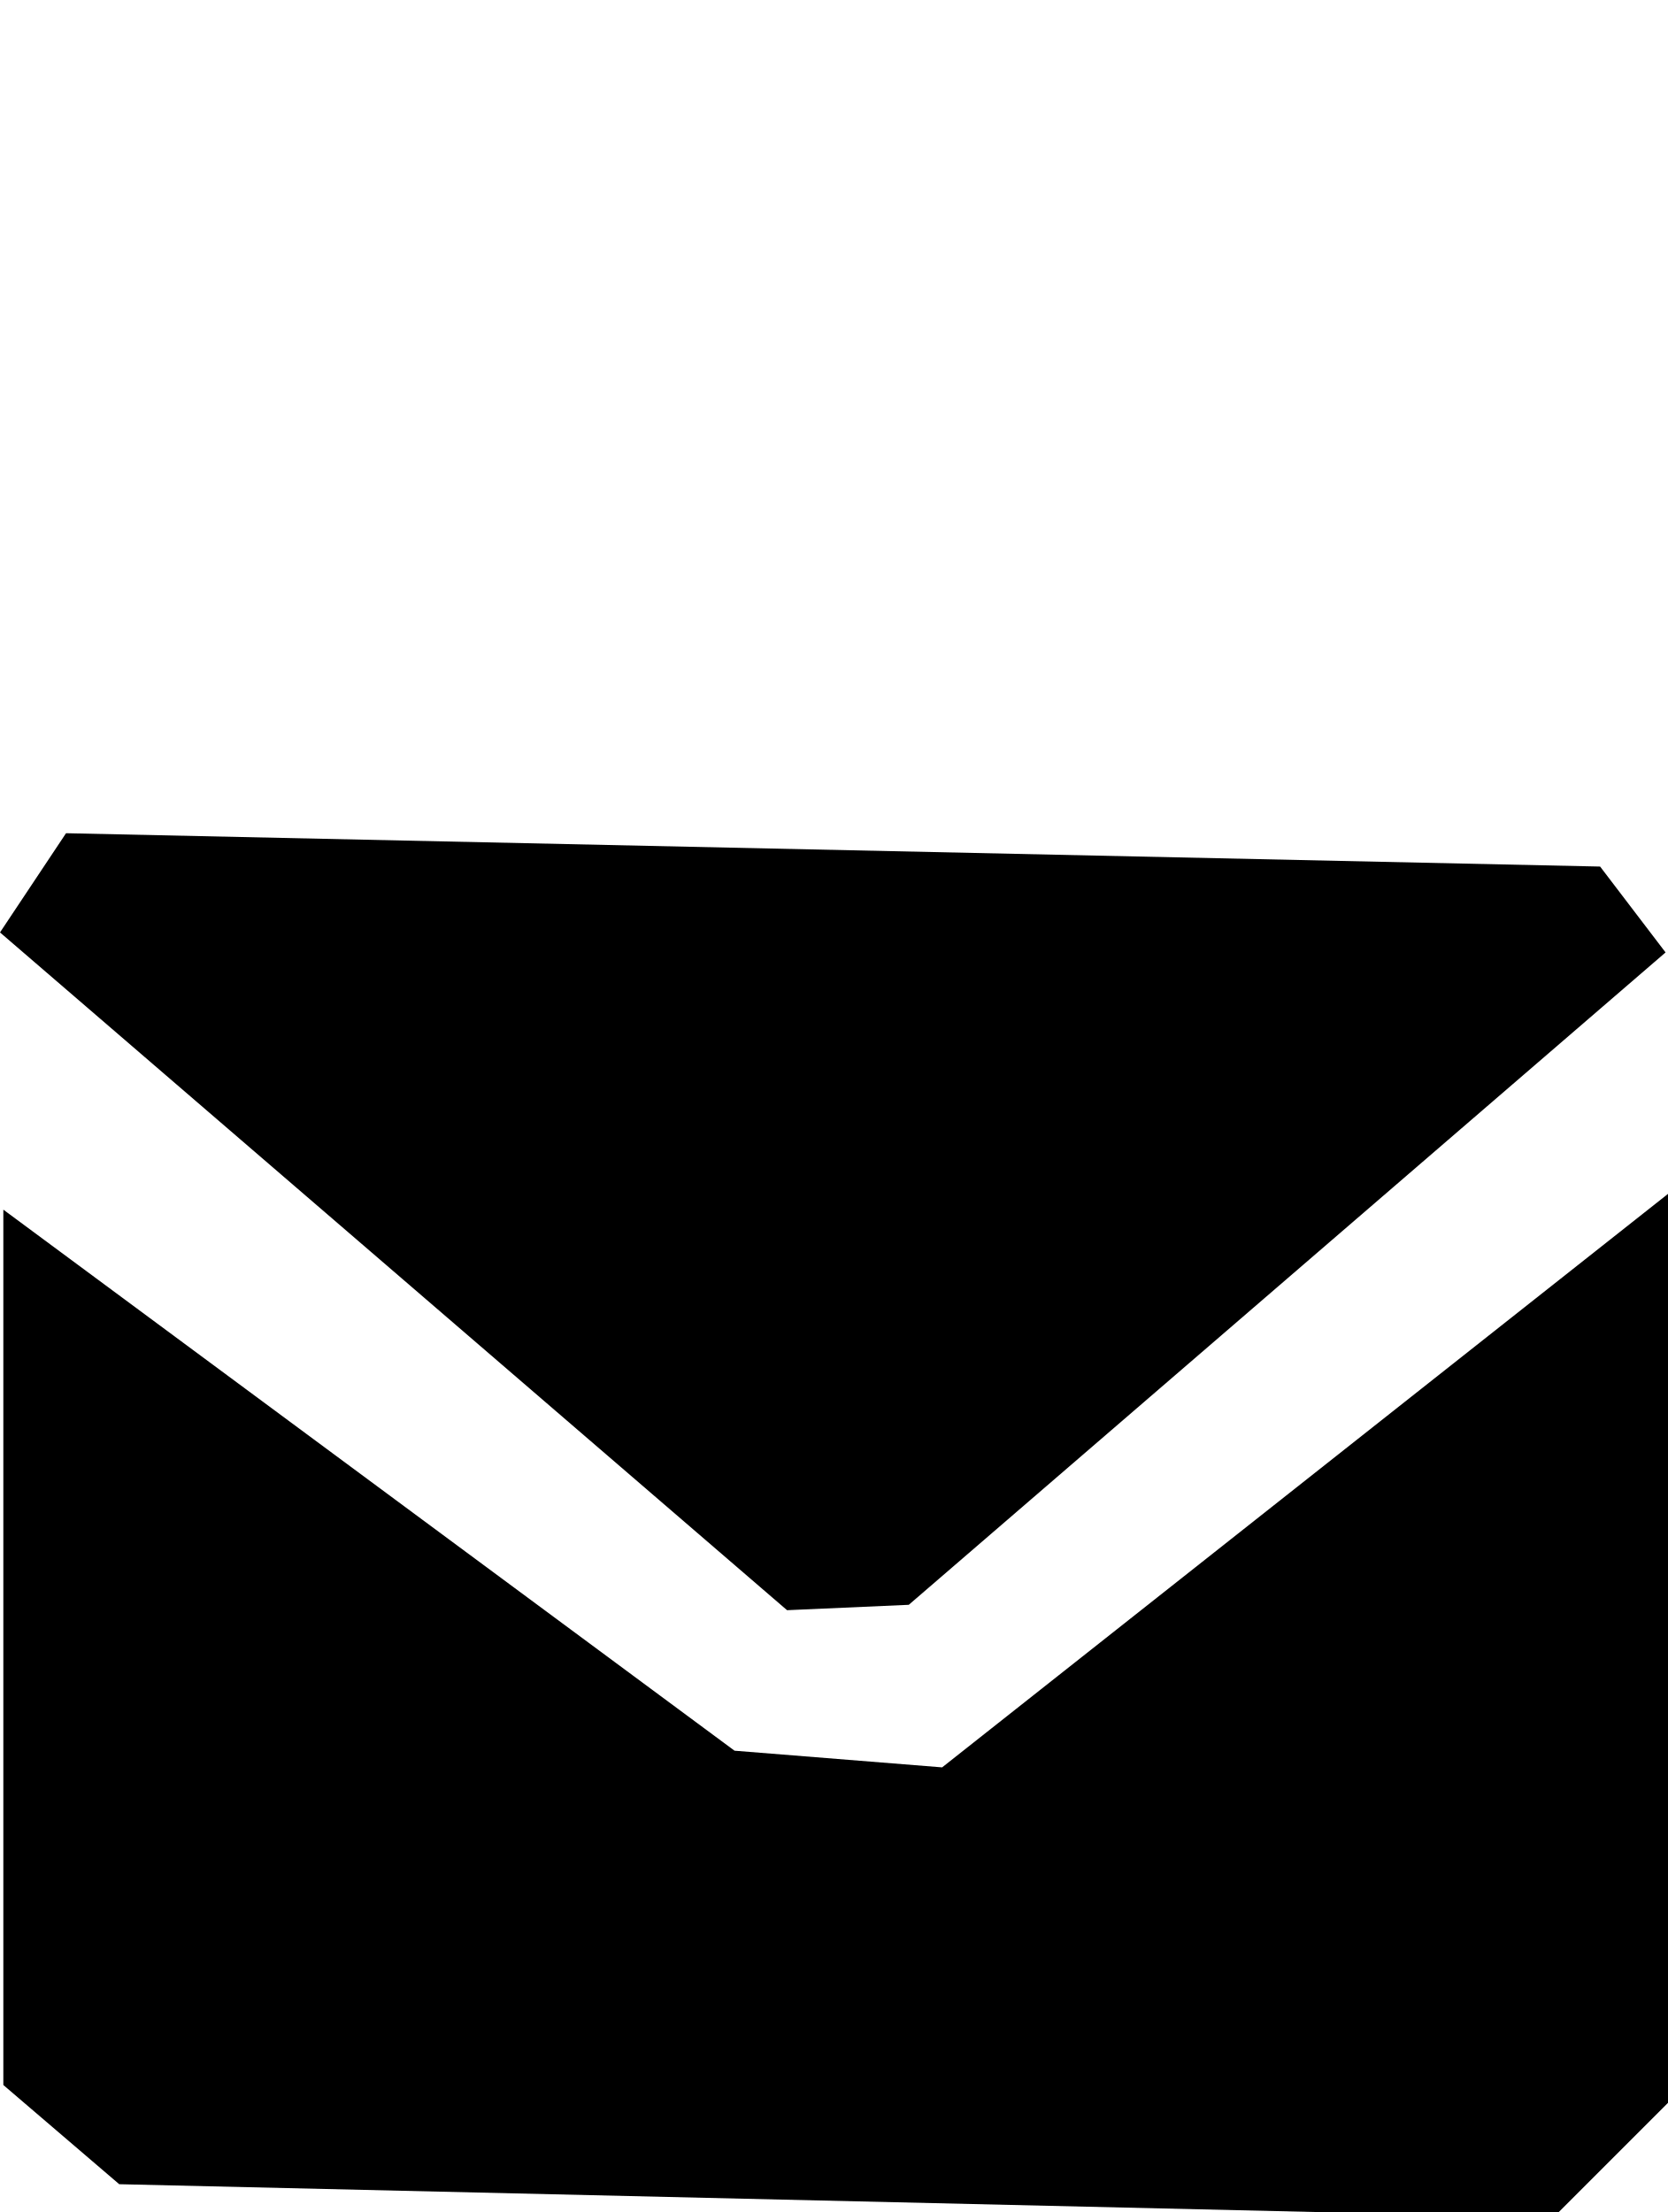
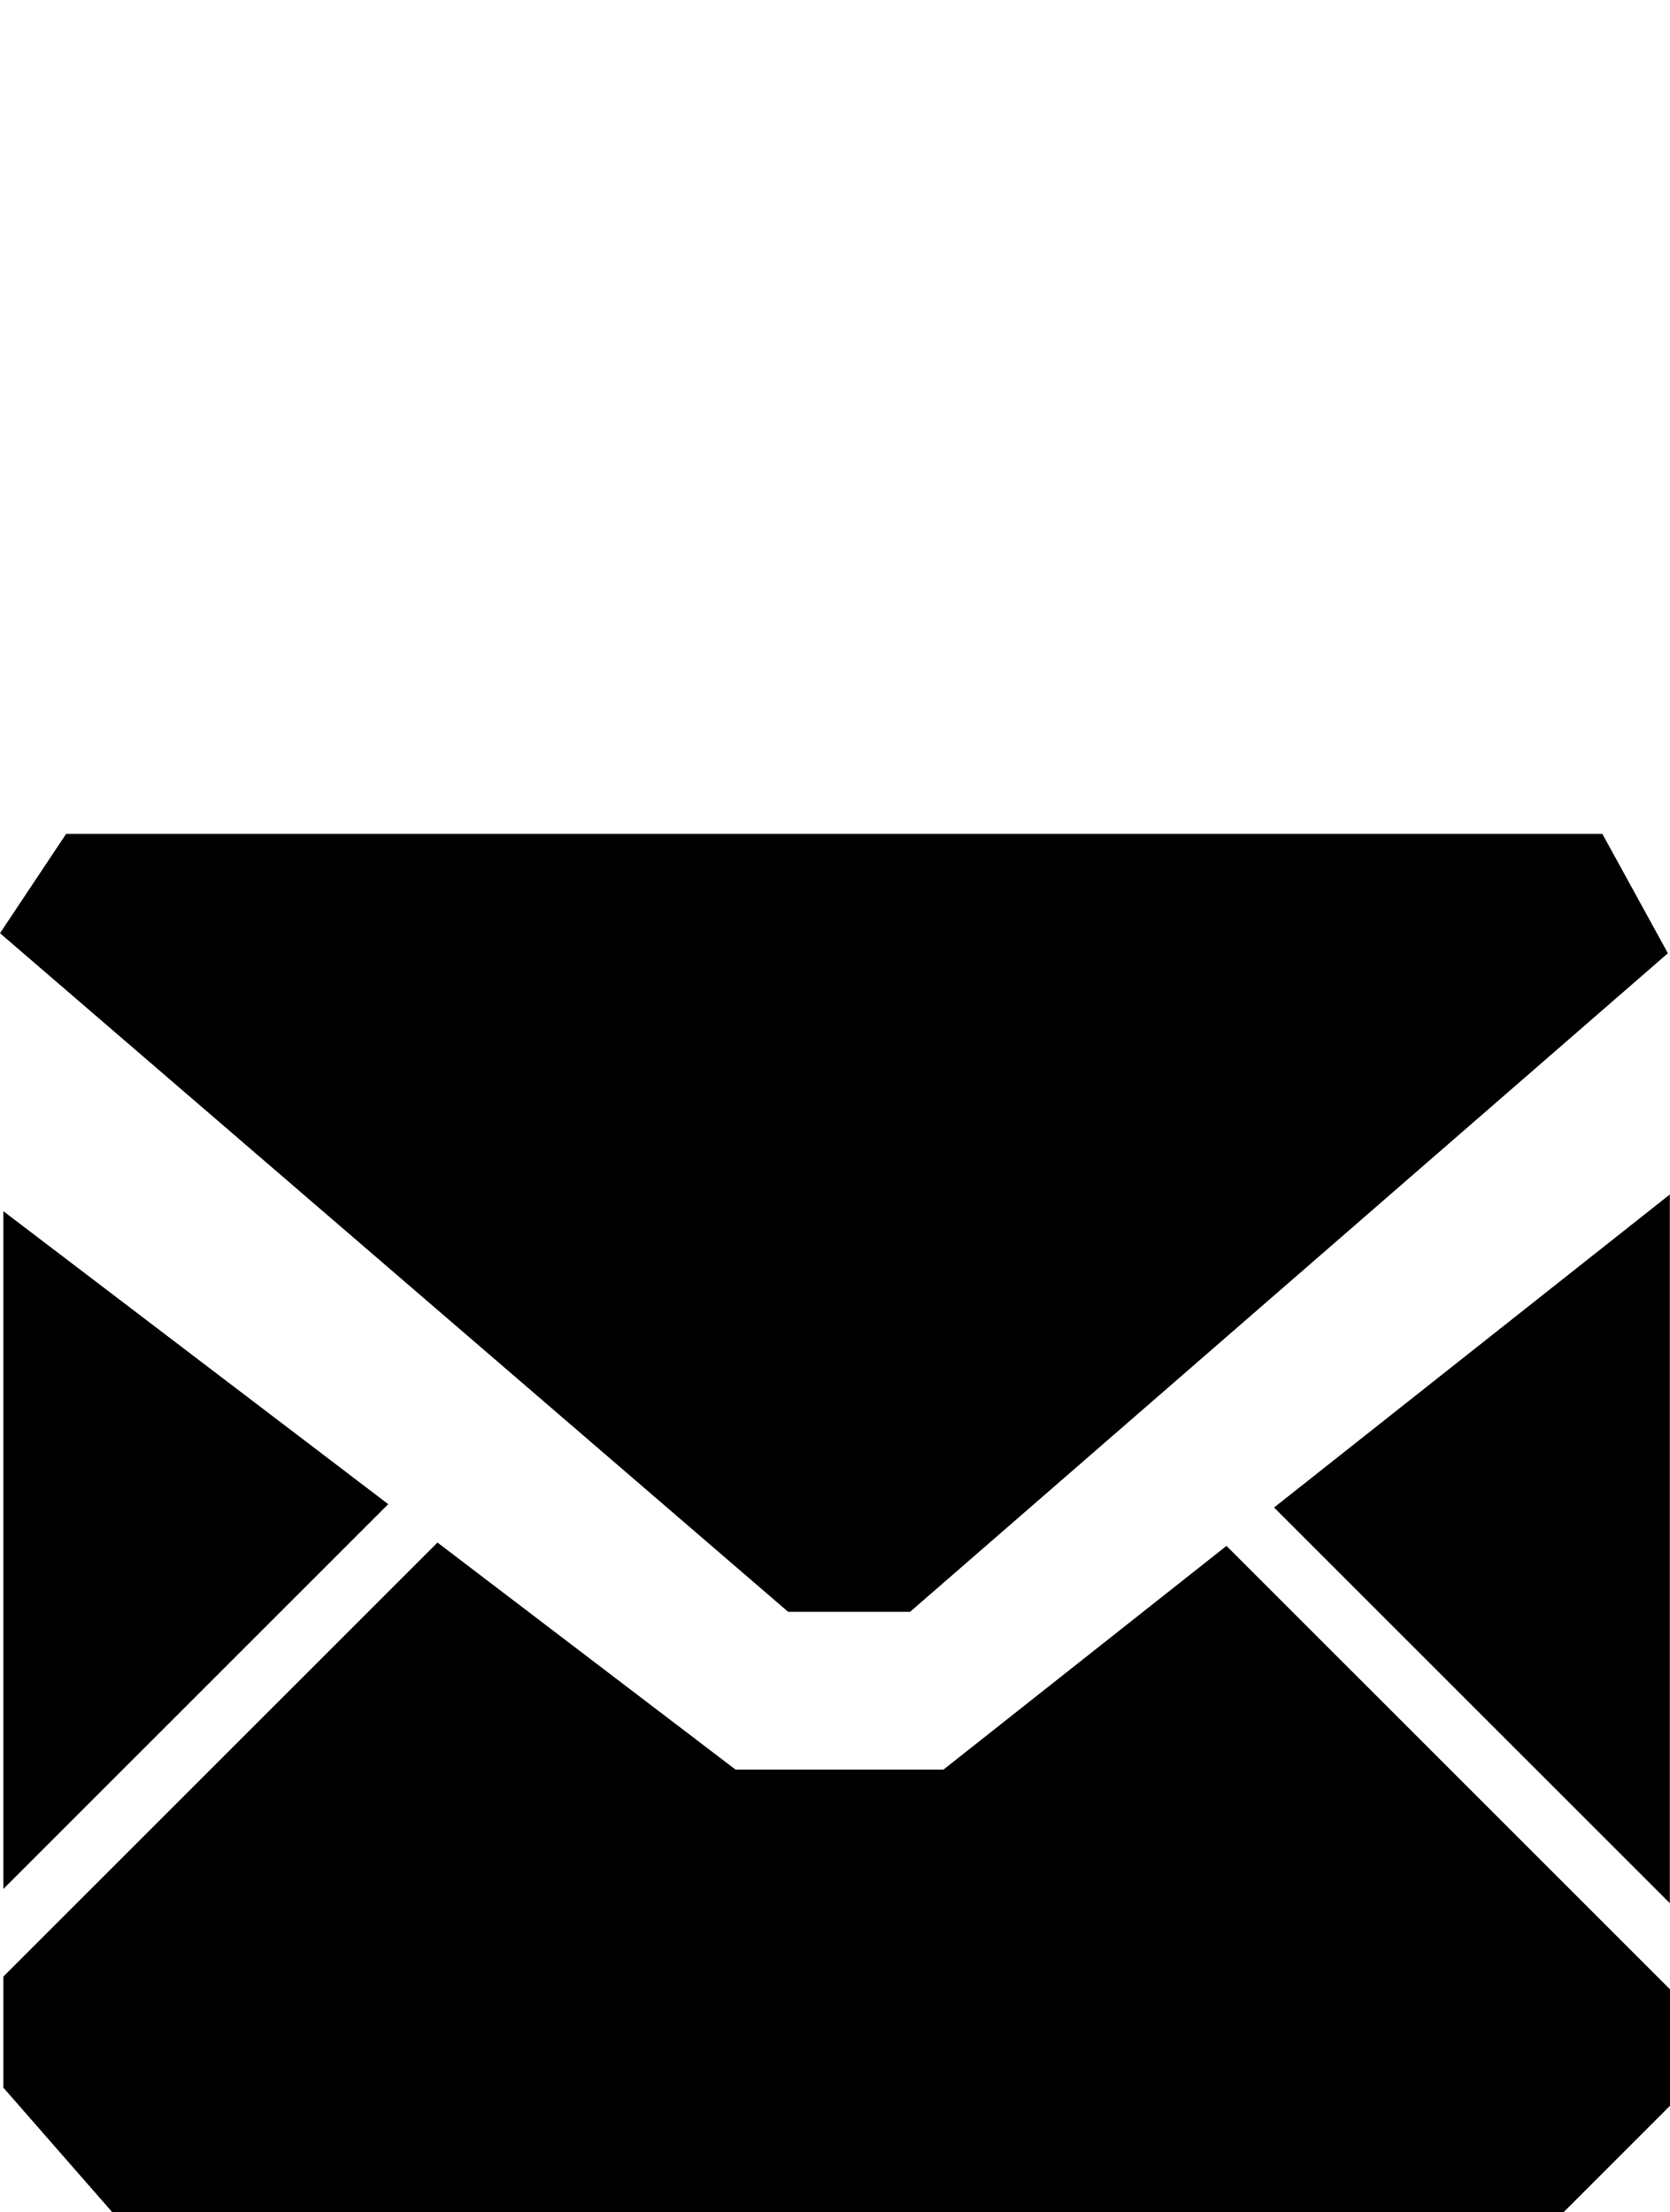
- <svg xmlns="http://www.w3.org/2000/svg" fill="currentColor" version="1.1" viewBox="0 -100 200 265.334">
-   <path class="toOpen" d="m109 92.5-14.6.646-94.4-81.3 7.92-11.9 184 4 7.85 10.3z" style="stroke-width:10" />
-   <path d="m113 112-24.9-2-87.7-64.9v105l13.9 11.9 172 4 13.9-13.9v-109z" style="stroke-width:10" />
+ <svg xmlns="http://www.w3.org/2000/svg" fill="currentColor" version="1.1" viewBox="0 -100 200 265">
+   <path class="toOpen" d="m109 93.1h-14.6l-94.4-81.3 7.92-11.9h184l7.85 14.3z" style="stroke-width:10" />
+   <path d="m52.4 84.8-52 52v13.3l13.9 15.9h172l13.9-13.9v-13.6l-53.3-53.3-33.9 26.8h-24.9z" style="stroke-width:10" />
+   <path d="m0.4 45.1v81.2l46.1-46.1z" style="stroke-width:10" />
+   <path d="m200 43.1-47.4 37.5 47.4 47.4z" style="stroke-width:10" />
</svg>
